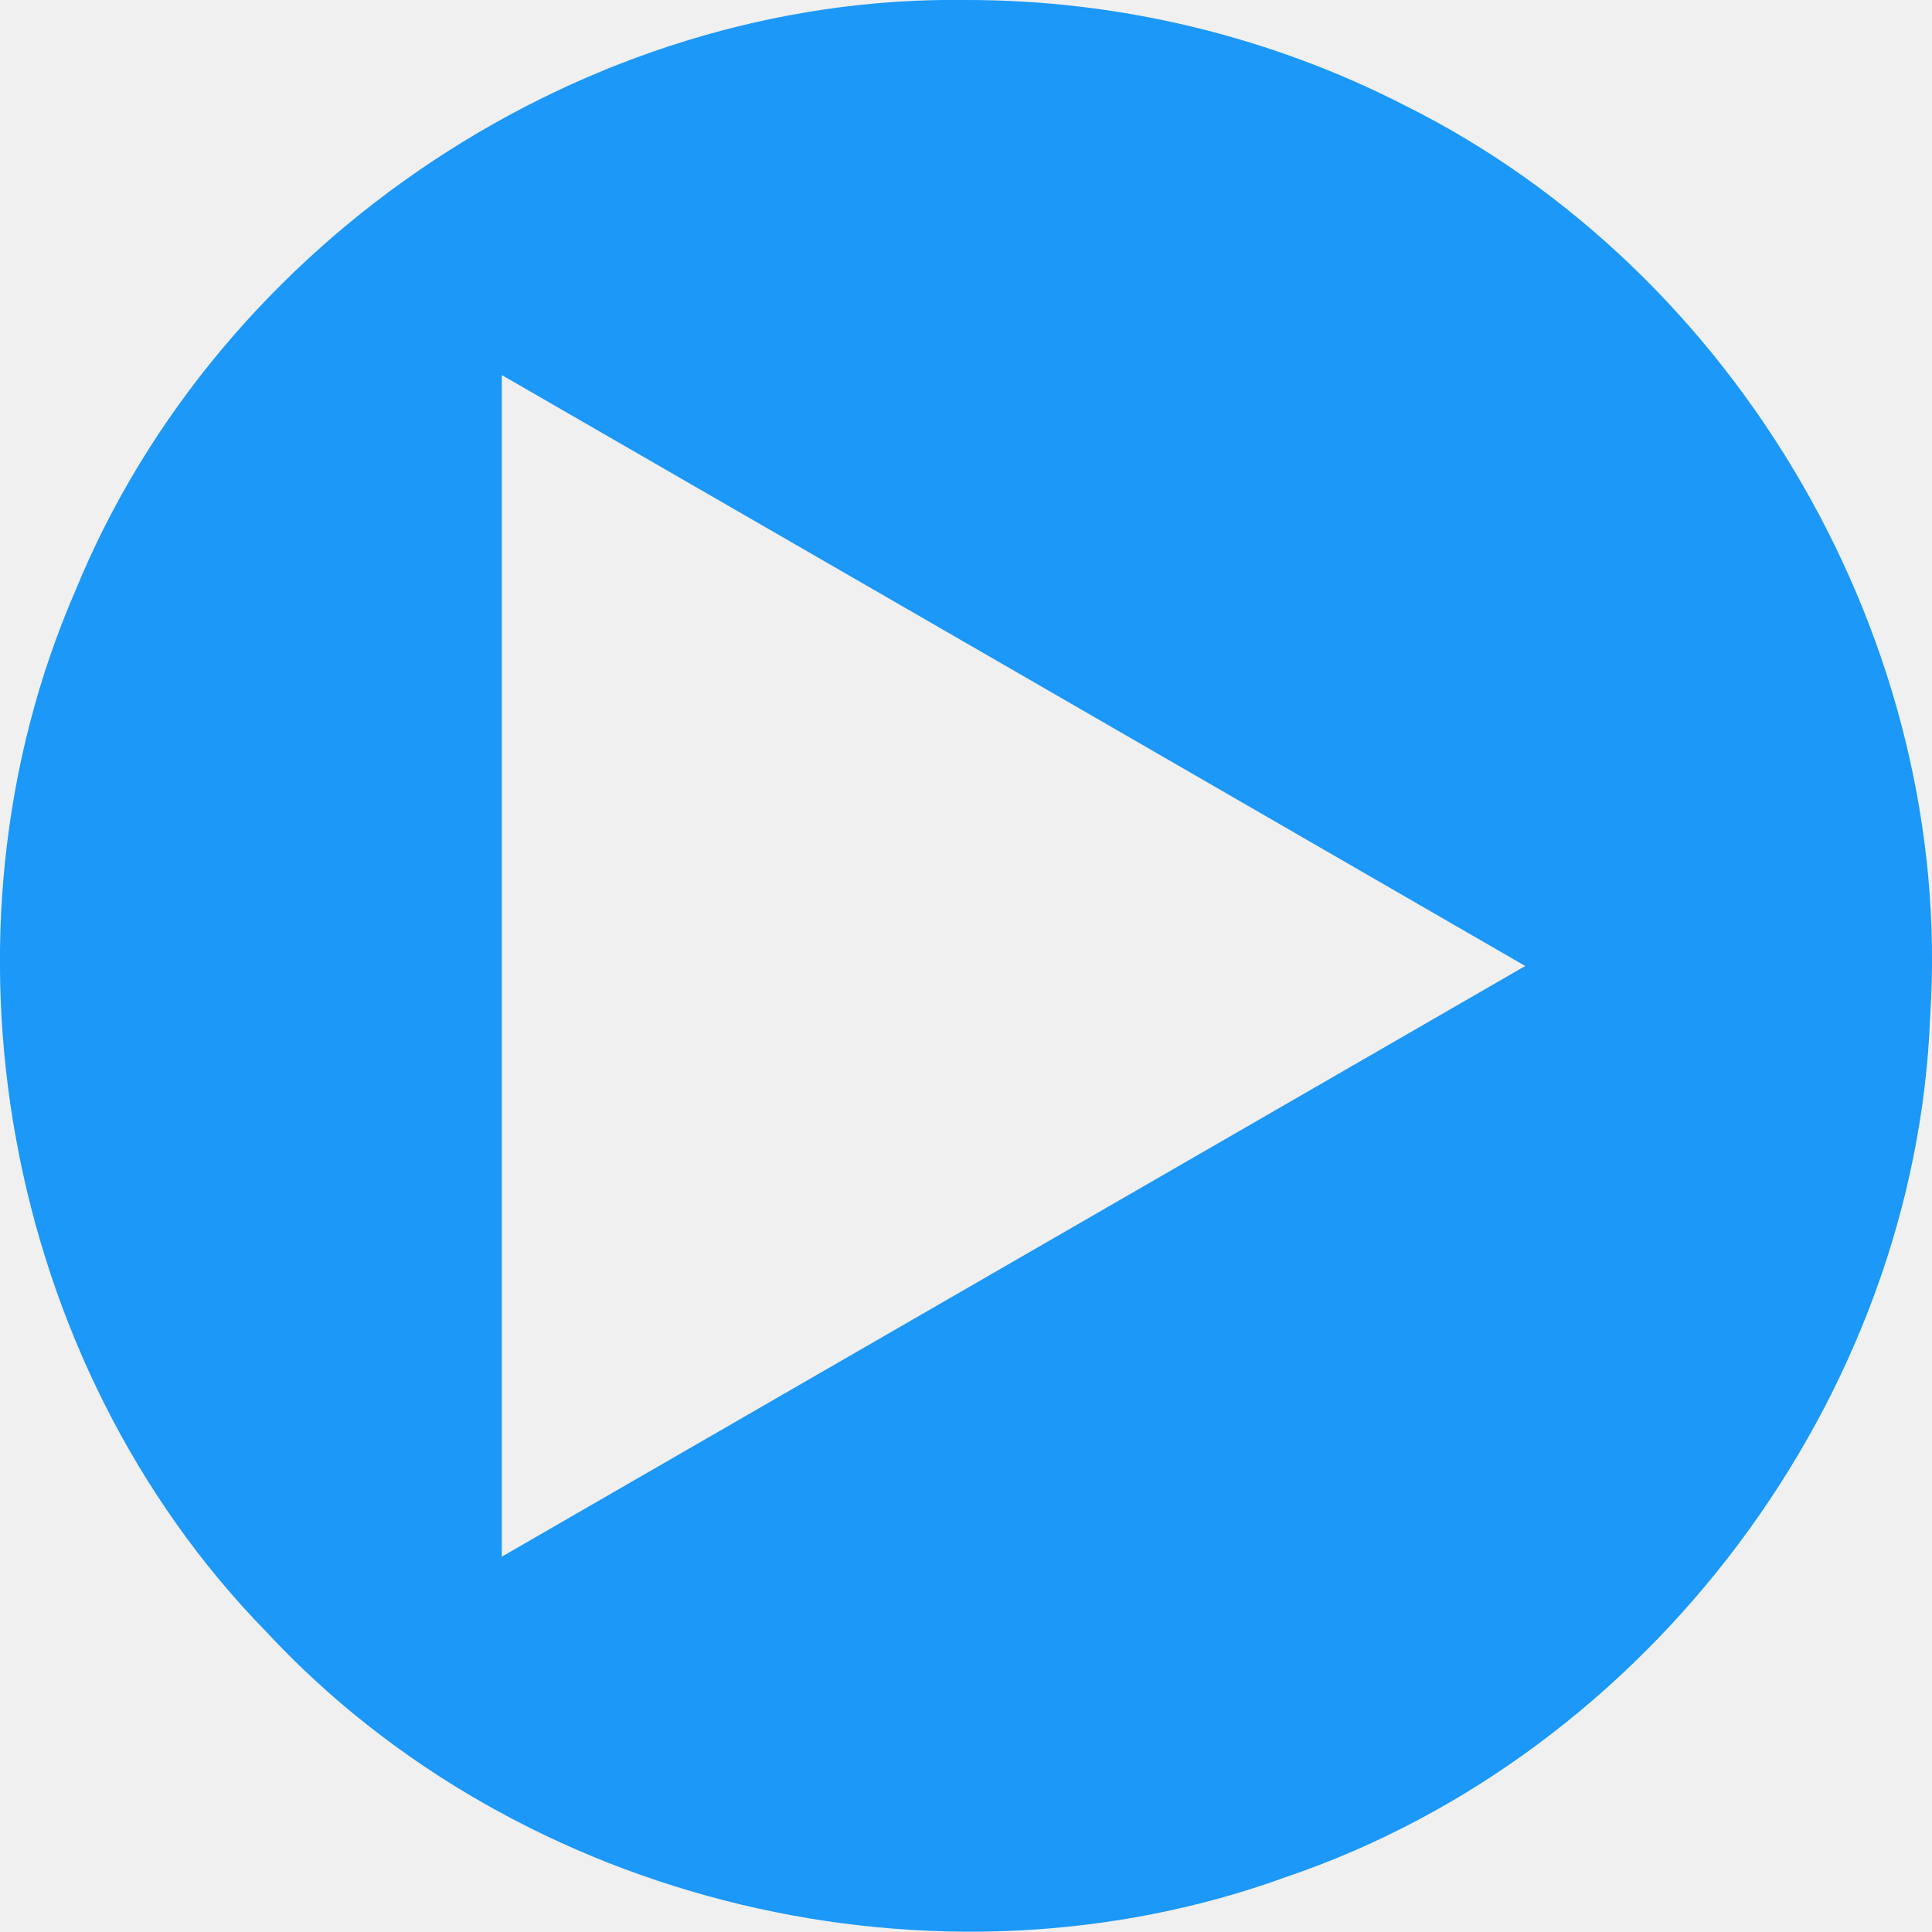
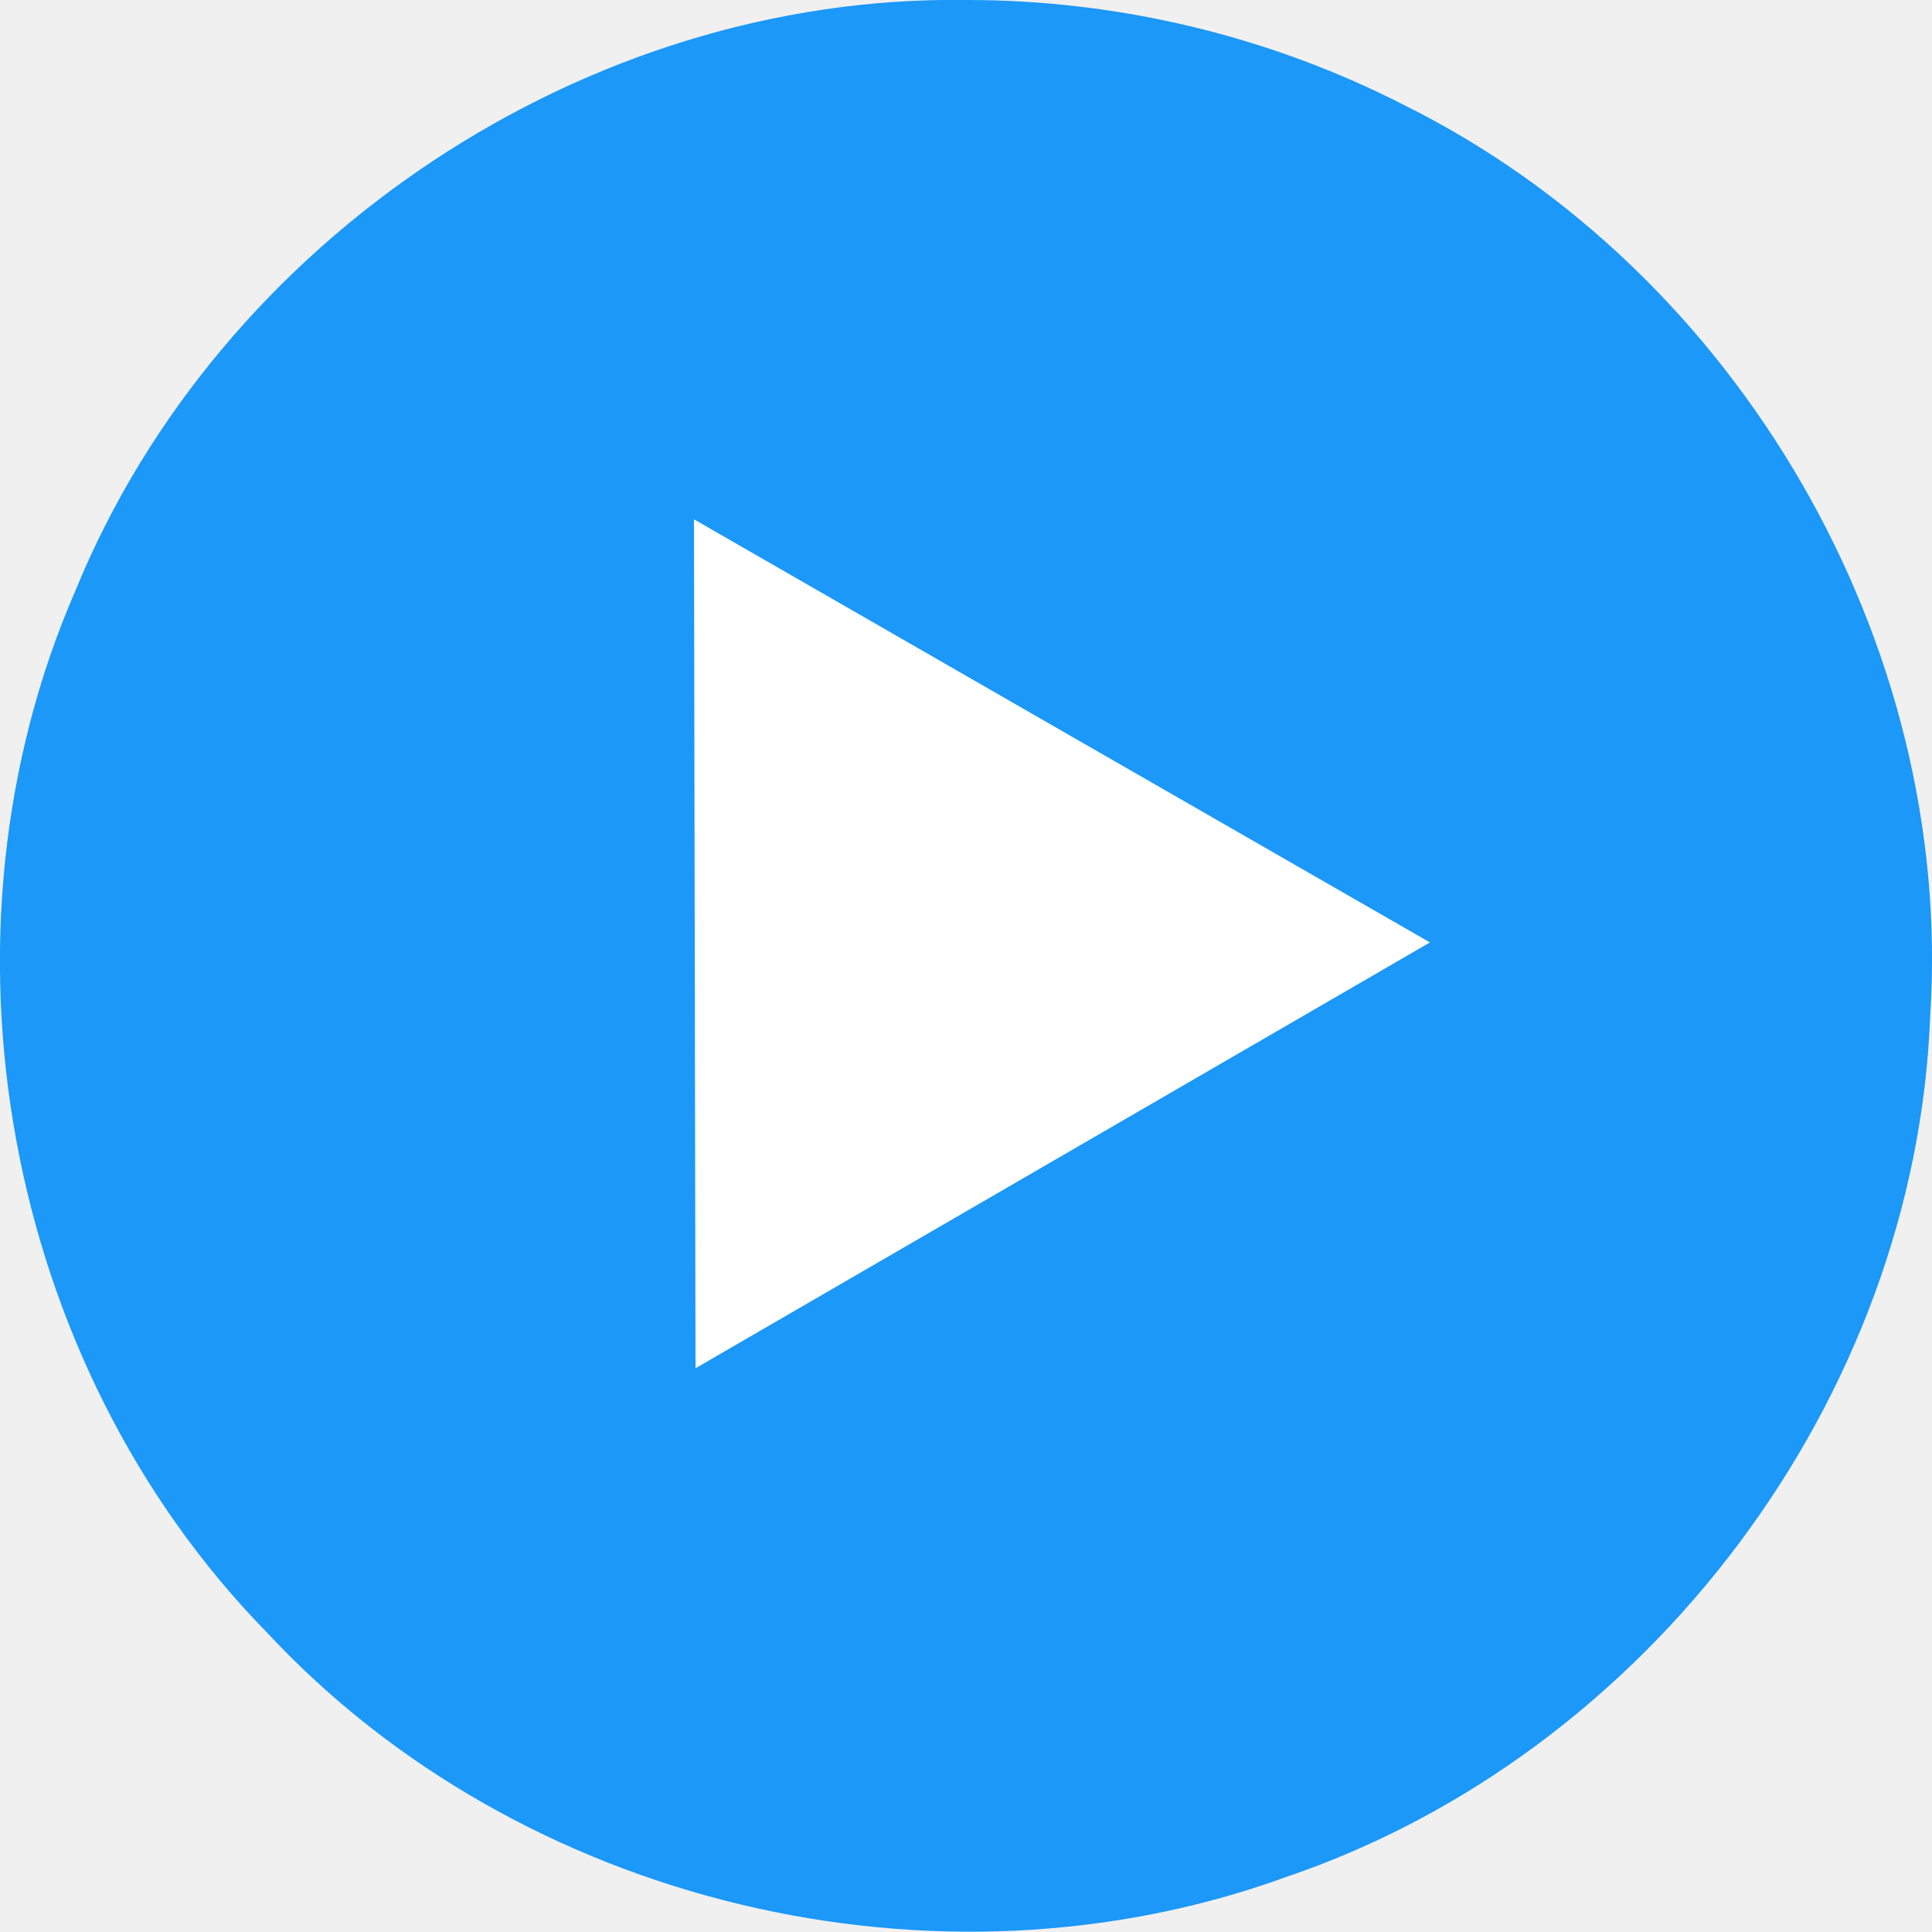
<svg xmlns="http://www.w3.org/2000/svg" version="1.1" id="Capa_1" x="0px" y="0px" viewBox="0 0 15 14.998" xml:space="preserve" width="15" height="14.998">
  <defs id="defs37" />
-   <path id="path2" style="fill:#1b98f8;fill-opacity:1;stroke-width:0.029" d="M 7.498 0 C 4.55 -0.041 1.705 1.855 0.588 4.58 C -0.578 7.257 0.026 10.583 2.07 12.672 C 4.037 14.788 7.275 15.56 9.988 14.572 C 12.8 13.617 14.875 10.856 14.986 7.885 C 15.173 4.997 13.498 2.109 10.91 0.82 C 9.859 0.28 8.68 -0.002 7.498 0 z M 3.896 2.912 L 7.869 5.205 L 11.842 7.5 L 7.869 9.793 L 3.896 12.086 L 3.896 7.5 L 3.896 2.912 z " />
+   <path id="path2" style="fill:#1b98f8;fill-opacity:1;stroke-width:0.029" d="M 7.498,0 C 4.55,-0.041 1.705,1.855 0.588,4.58 -0.578,7.257 0.026,10.583 2.07,12.672 4.037,14.788 7.275,15.56 9.988,14.572 12.8,13.617 14.875,10.856 14.986,7.885 15.173,4.997 13.498,2.109 10.91,0.82 9.859,0.28 8.68,-0.002 7.498,0 Z" />
  <g id="g4" transform="translate(-0.01903604,0.02221043)">
</g>
  <g id="g6" transform="translate(-0.01903604,0.02221043)">
</g>
  <g id="g8" transform="translate(-0.01903604,0.02221043)">
</g>
  <g id="g10" transform="translate(-0.01903604,0.02221043)">
</g>
  <g id="g12" transform="translate(-0.01903604,0.02221043)">
</g>
  <g id="g14" transform="translate(-0.01903604,0.02221043)">
</g>
  <g id="g16" transform="translate(-0.01903604,0.02221043)">
</g>
  <g id="g18" transform="translate(-0.01903604,0.02221043)">
</g>
  <g id="g20" transform="translate(-0.01903604,0.02221043)">
</g>
  <g id="g22" transform="translate(-0.01903604,0.02221043)">
</g>
  <g id="g24" transform="translate(-0.01903604,0.02221043)">
</g>
  <g id="g26" transform="translate(-0.01903604,0.02221043)">
</g>
  <g id="g28" transform="translate(-0.01903604,0.02221043)">
</g>
  <g id="g30" transform="translate(-0.01903604,0.02221043)">
</g>
  <g id="g32" transform="translate(-0.01903604,0.02221043)">
</g>
+   <path style="fill:#ffffff;fill-opacity:1;stroke-width:37.795;paint-order:stroke fill markers" id="path1203" d="M 11.102,7.317 8.251,8.97 5.4,10.623 5.394,7.327 5.388,4.032 8.245,5.675 Z" />
</svg>
